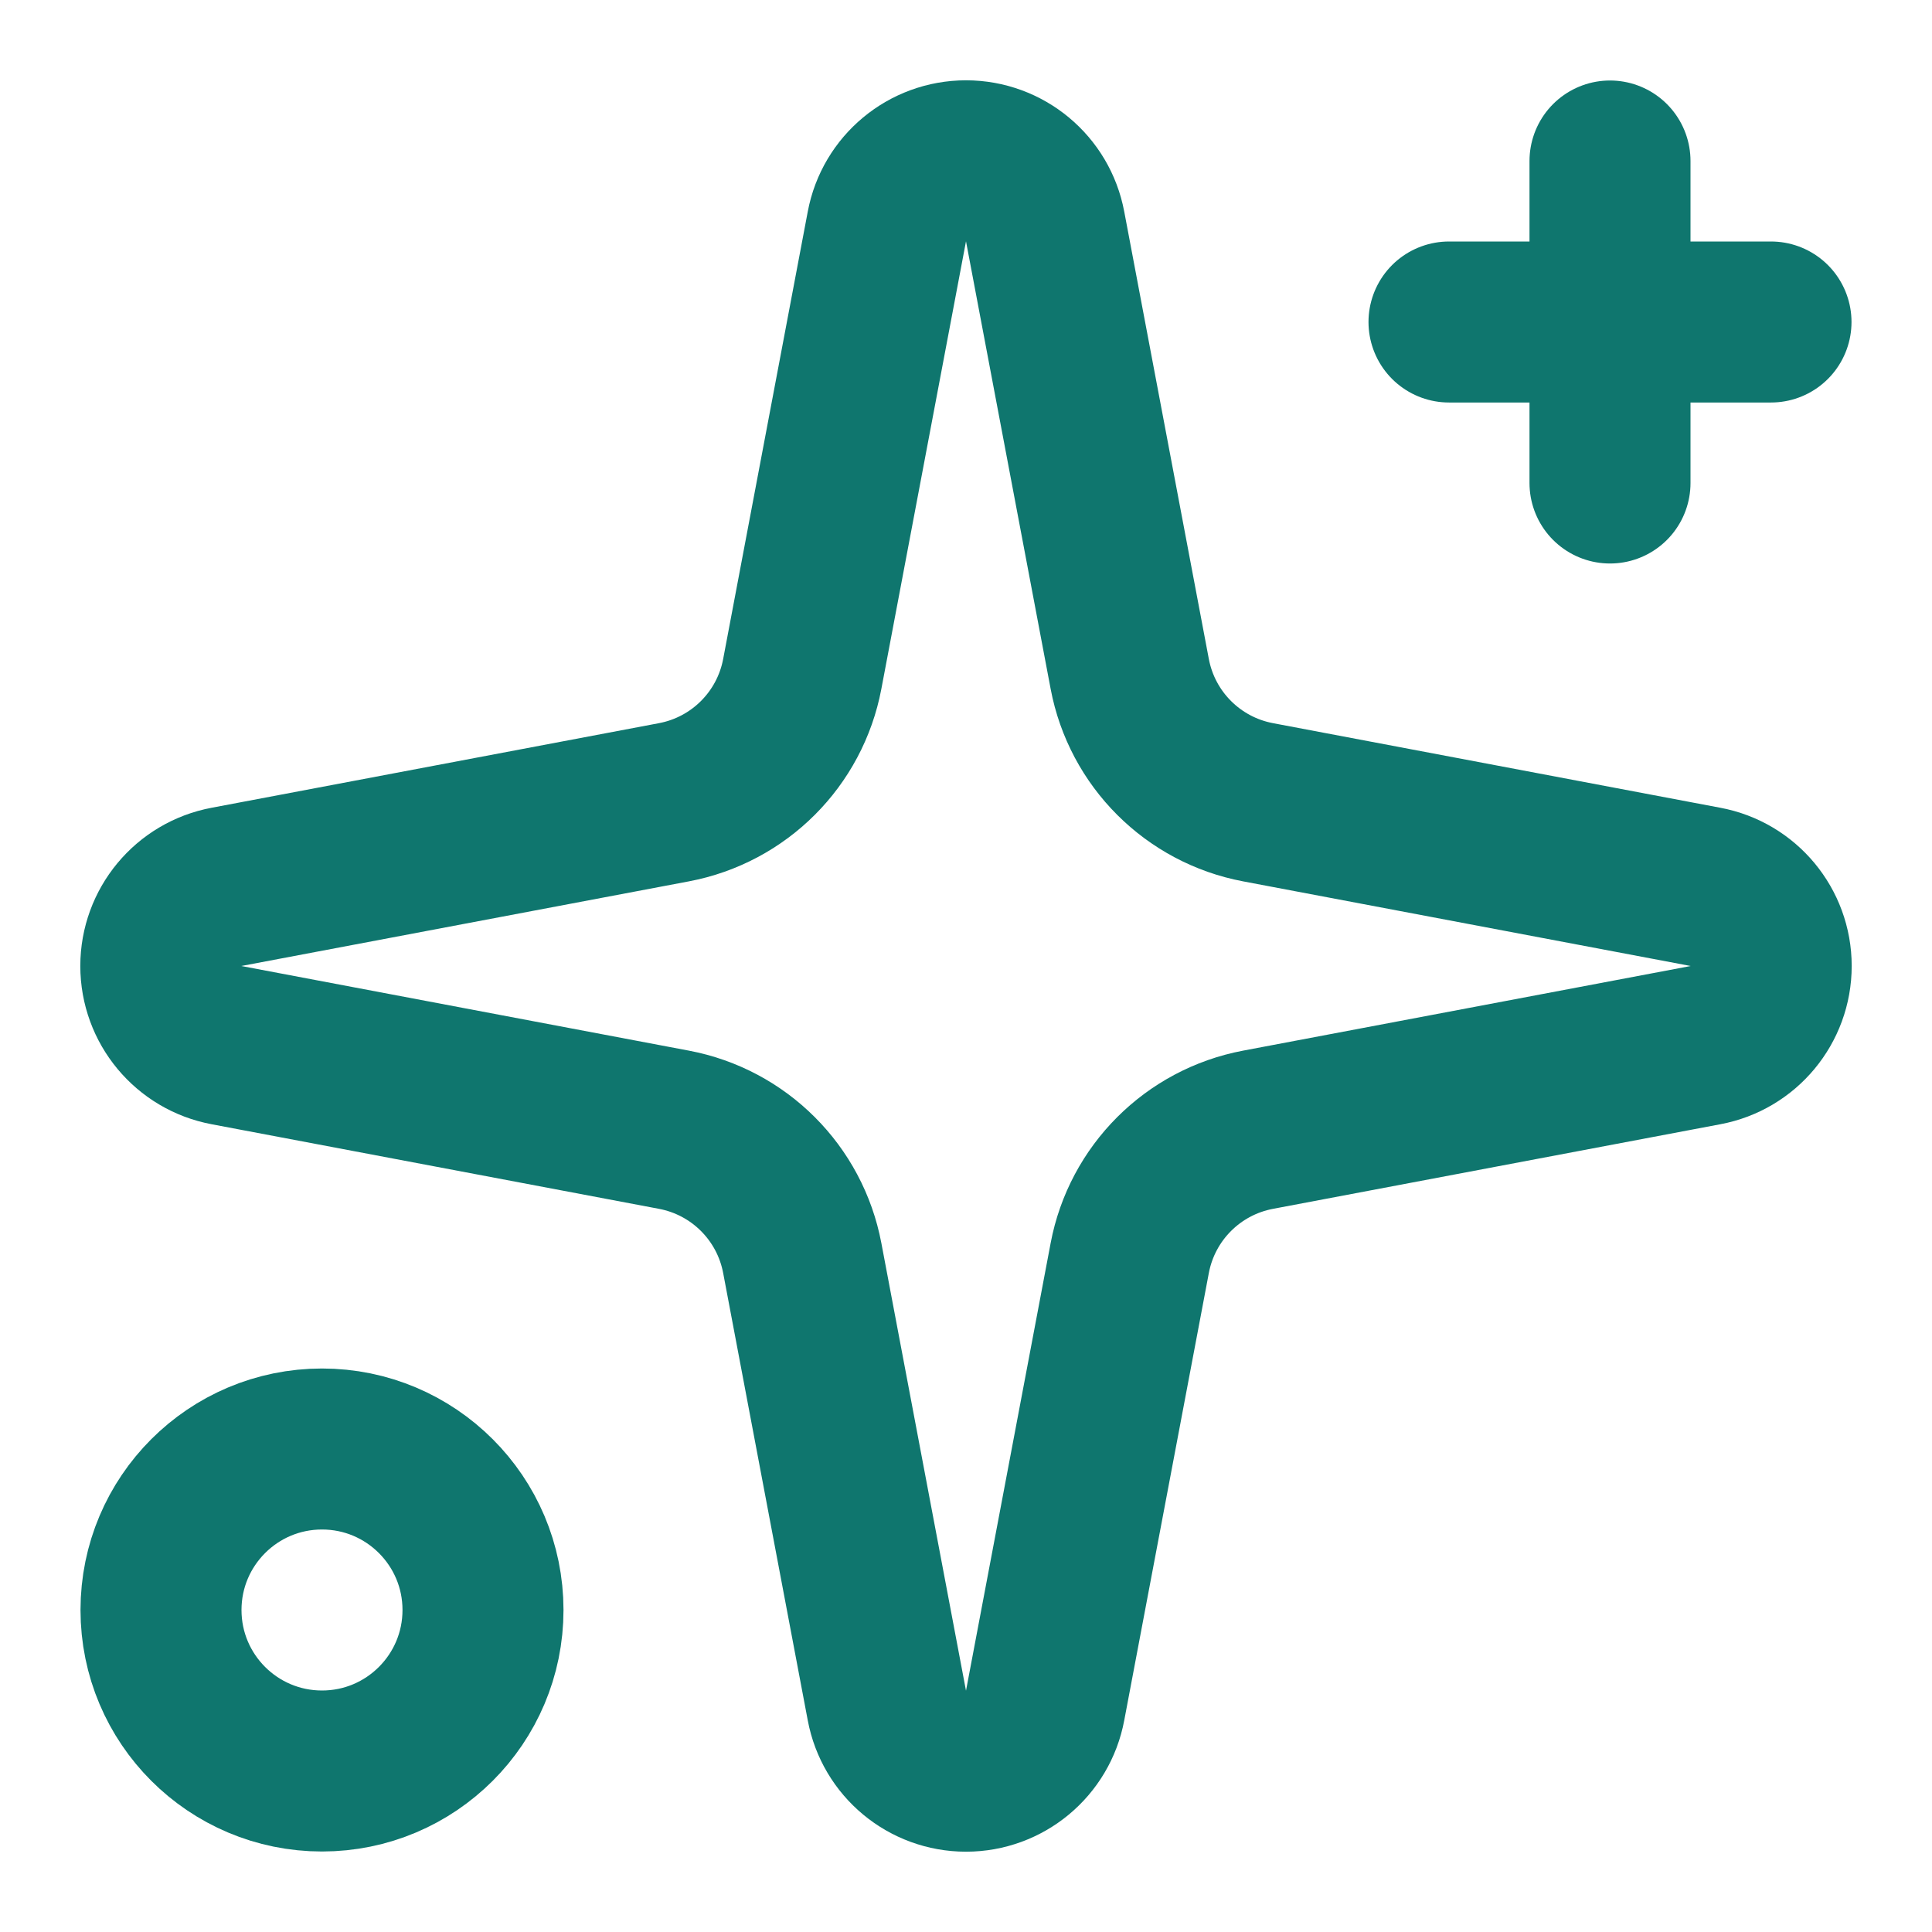
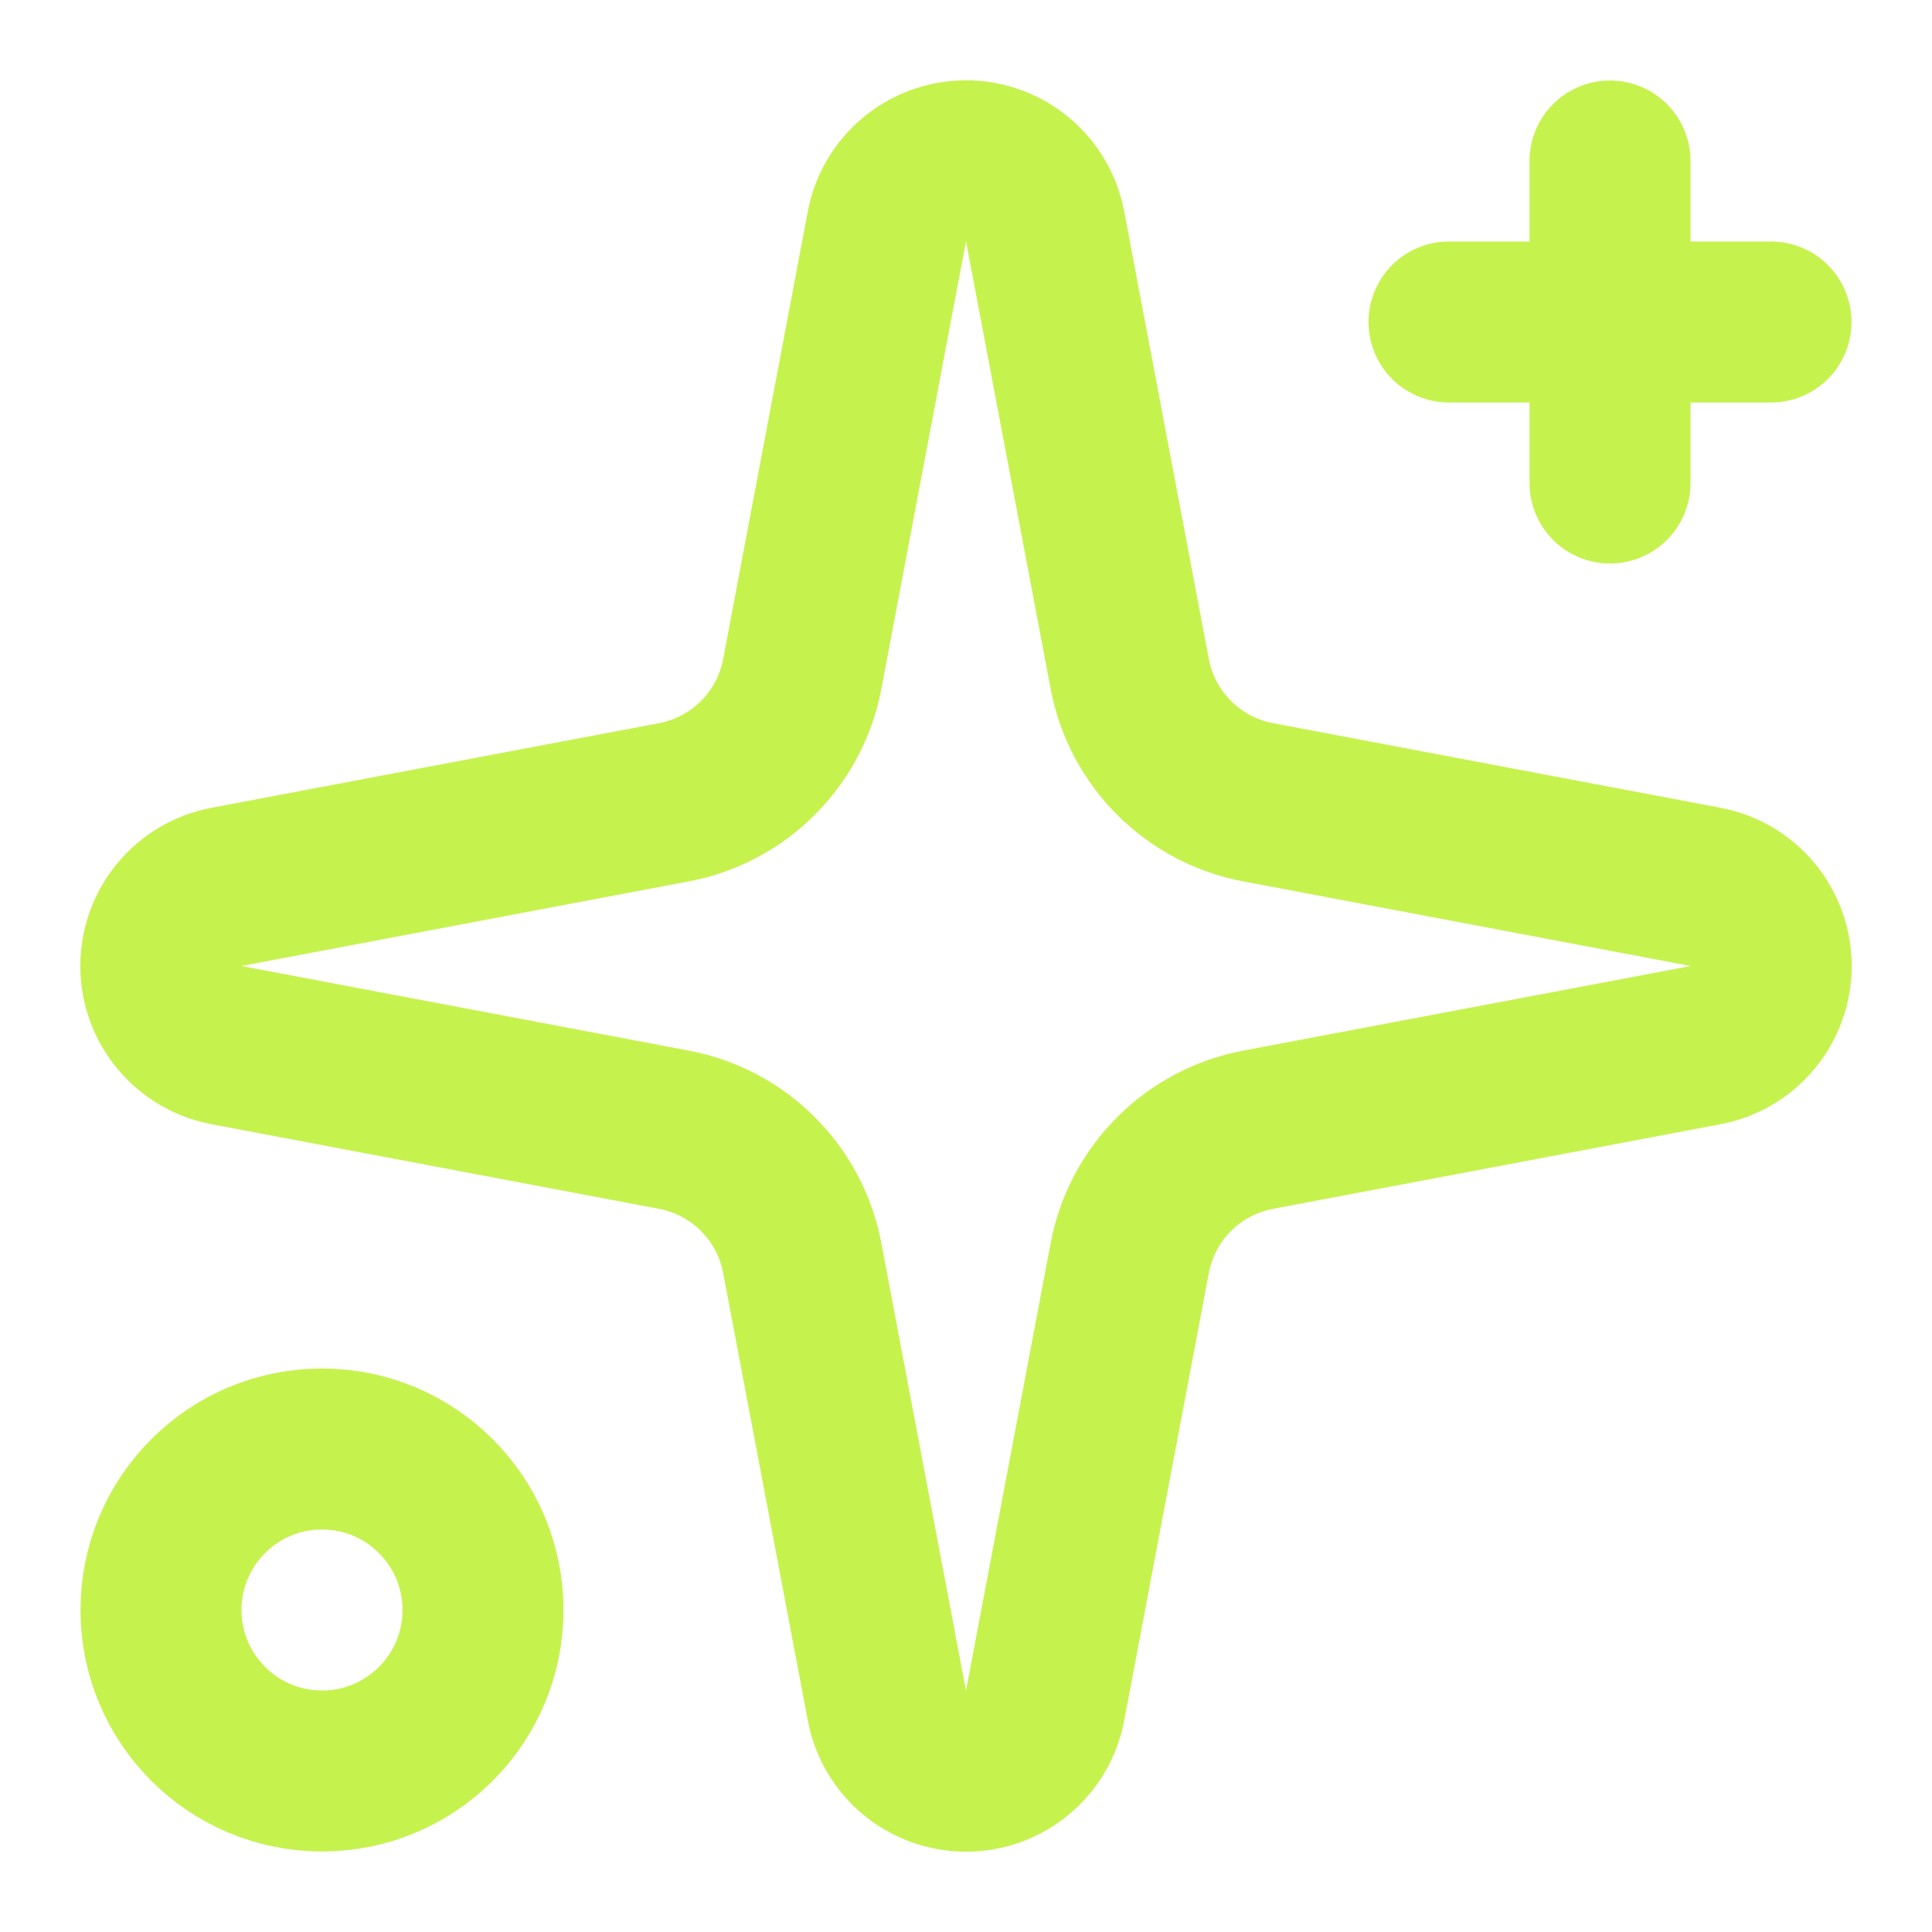
- <svg xmlns="http://www.w3.org/2000/svg" width="24" height="24" viewBox="0 0 24 24" fill="none" stroke="#0f766e" stroke-width="2" stroke-linecap="round" stroke-linejoin="round">
+ <svg xmlns="http://www.w3.org/2000/svg" width="24" height="24" viewBox="0 0 24 24" fill="none" stroke="#c6f24e" stroke-width="2" stroke-linecap="round" stroke-linejoin="round">
  <path d="M11.017 2.814a1 1 0 0 1 1.966 0l1.051 5.558a2 2 0 0 0 1.594 1.594l5.558 1.051a1 1 0 0 1 0 1.966l-5.558 1.051a2 2 0 0 0-1.594 1.594l-1.051 5.558a1 1 0 0 1-1.966 0l-1.051-5.558a2 2 0 0 0-1.594-1.594l-5.558-1.051a1 1 0 0 1 0-1.966l5.558-1.051a2 2 0 0 0 1.594-1.594z" />
  <path d="M20 2v4" />
  <path d="M22 4h-4" />
  <circle cx="4" cy="20" r="2" />
</svg>
